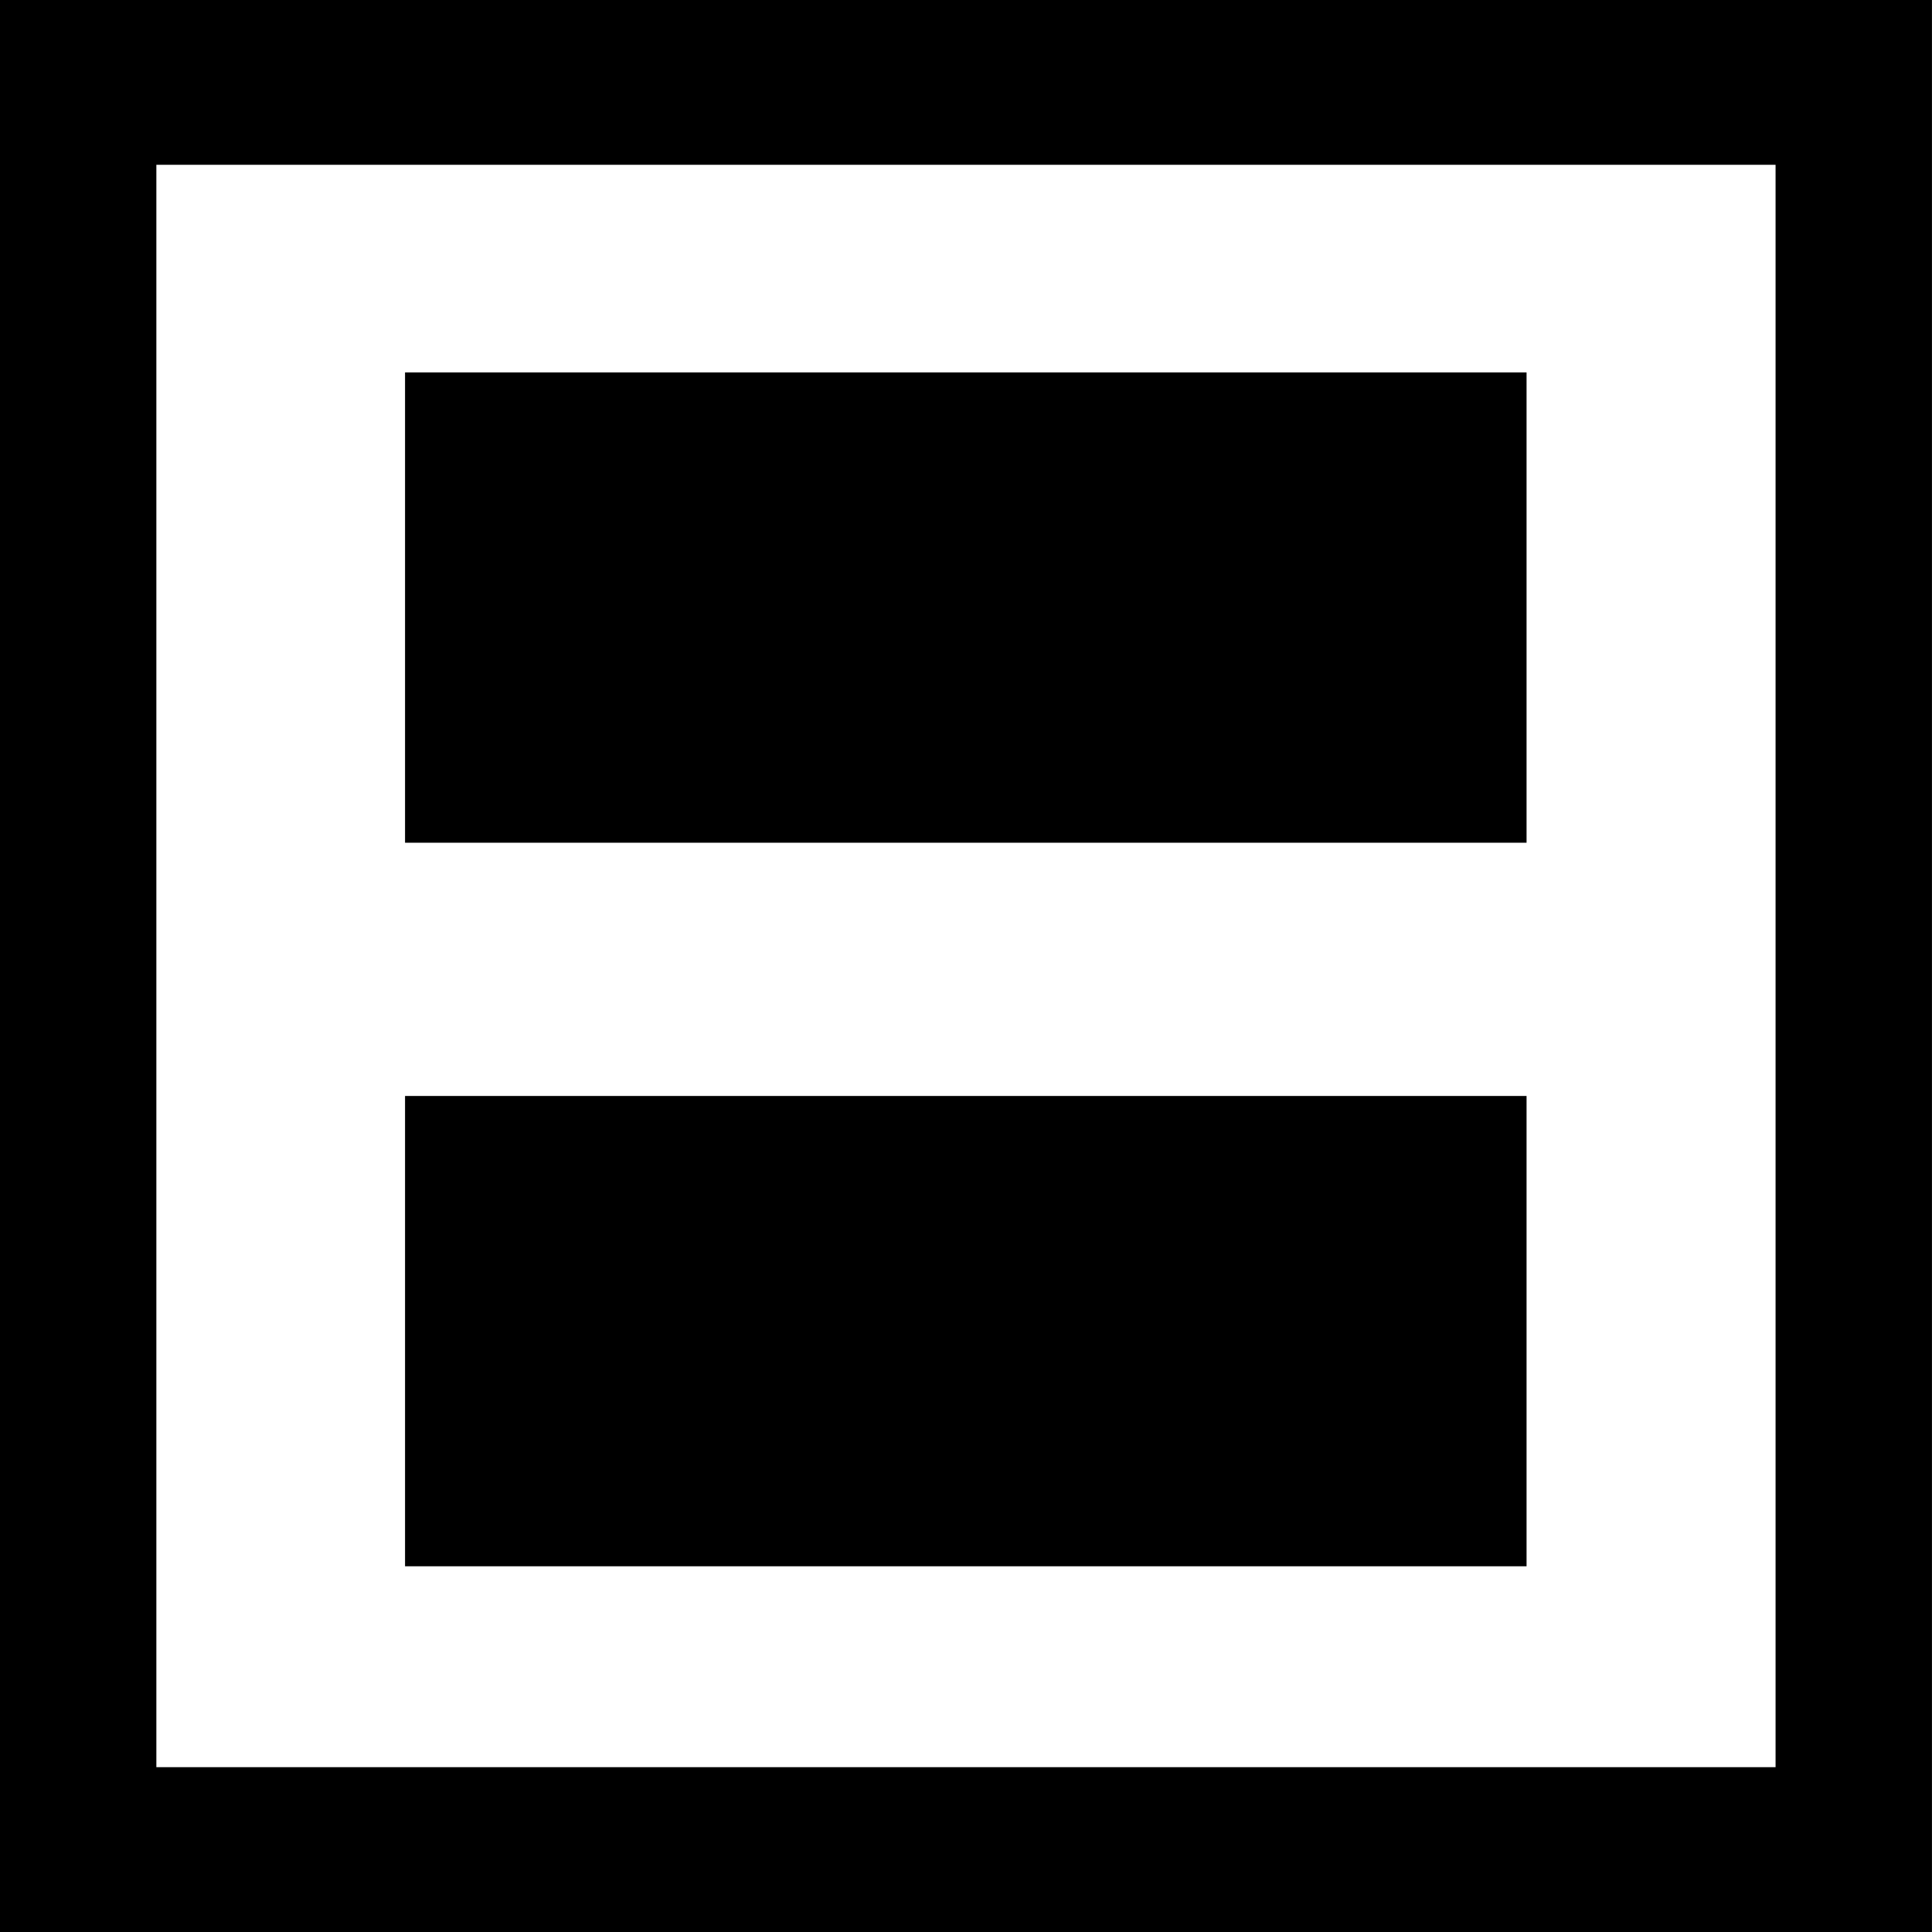
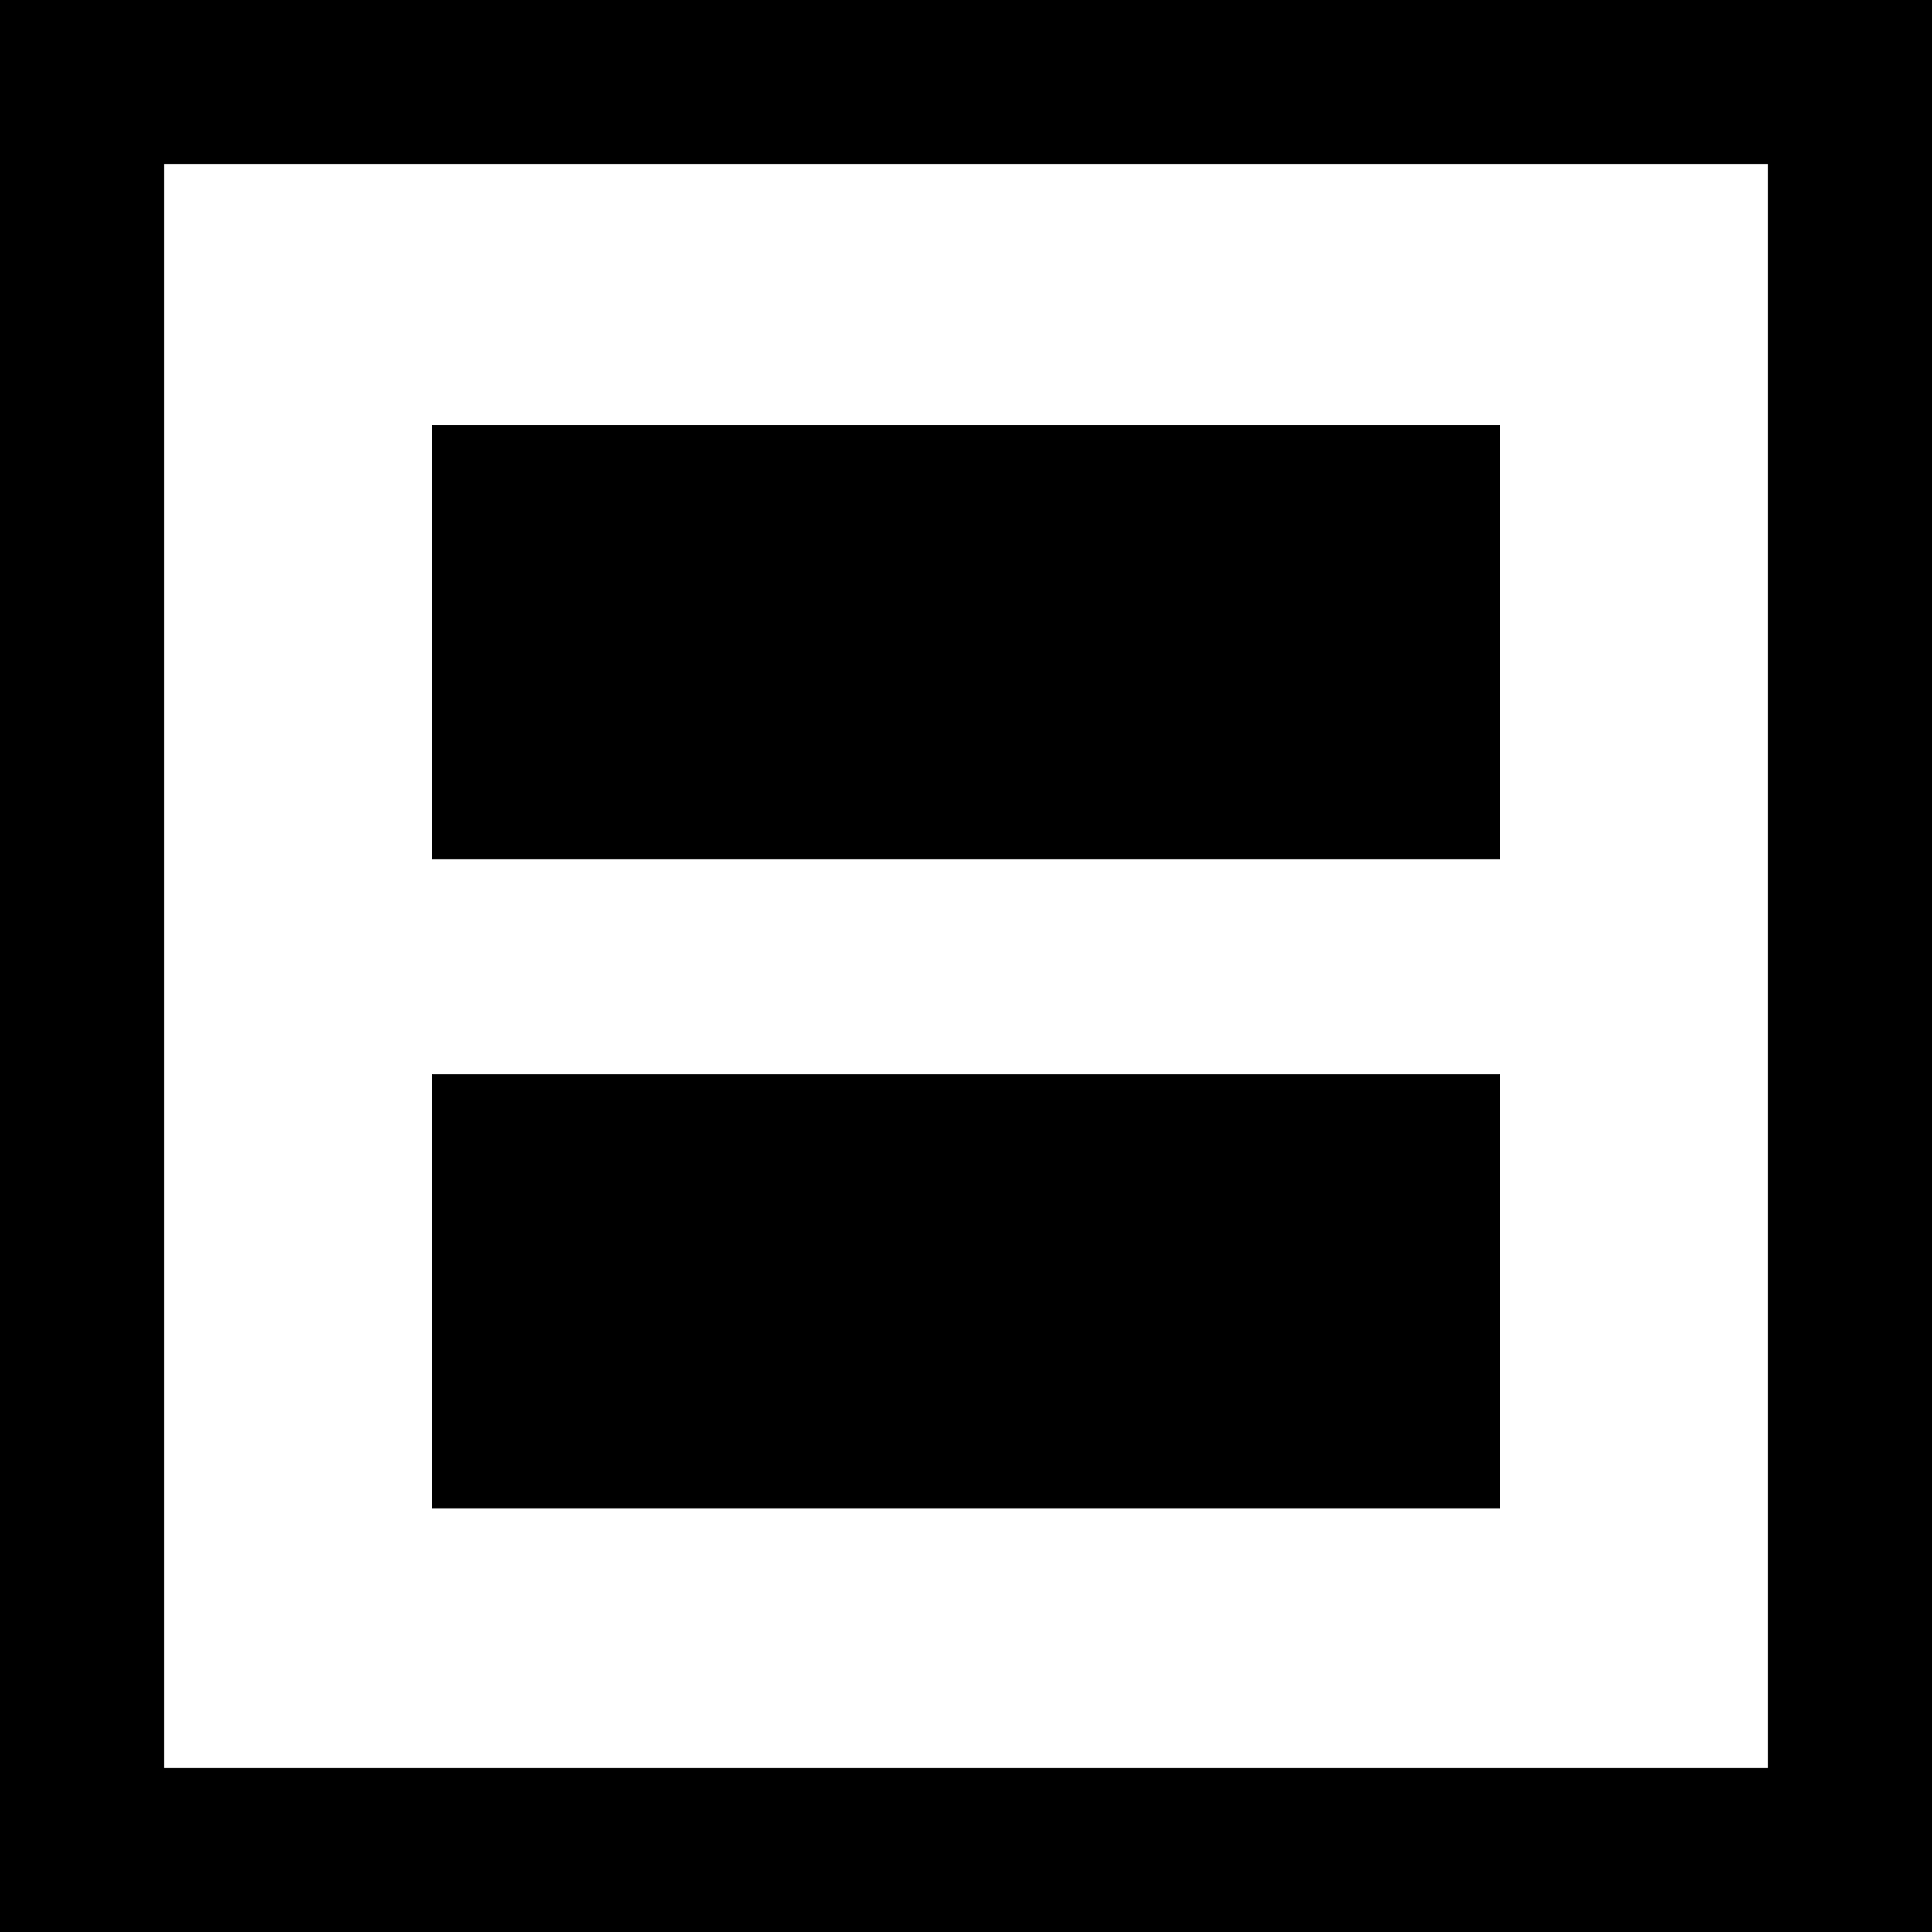
- <svg xmlns="http://www.w3.org/2000/svg" viewBox="806.295 634 53.403 53.403" version="1.1">
-   <path d="M859.697,634L806.295,634L806.295,687.403L859.697,687.403L859.697,634ZM855.374,638.555L855.374,682.847L810.617,682.847L810.617,638.555L855.374,638.555ZM817.491,644.294L848.491,644.294L848.491,657.294L817.491,657.294L817.491,644.294ZM817.491,664.294L848.491,664.294L848.491,677.294L817.491,677.294L817.491,664.294Z" />
+ <svg xmlns="http://www.w3.org/2000/svg" width="500" height="500" viewBox="0 0 132.292 132.292">
+   <path transform="rotate(90, 66.146, 66.146)" d="M0 0v132.292h132.292V0H0zm11.232 11.232H121.06v109.827H11.232V11.232zm17.876 18.346v73.136h29.726V29.578H29.108zm44.45 0v73.136h29.726V29.578H73.558z" />
</svg>
